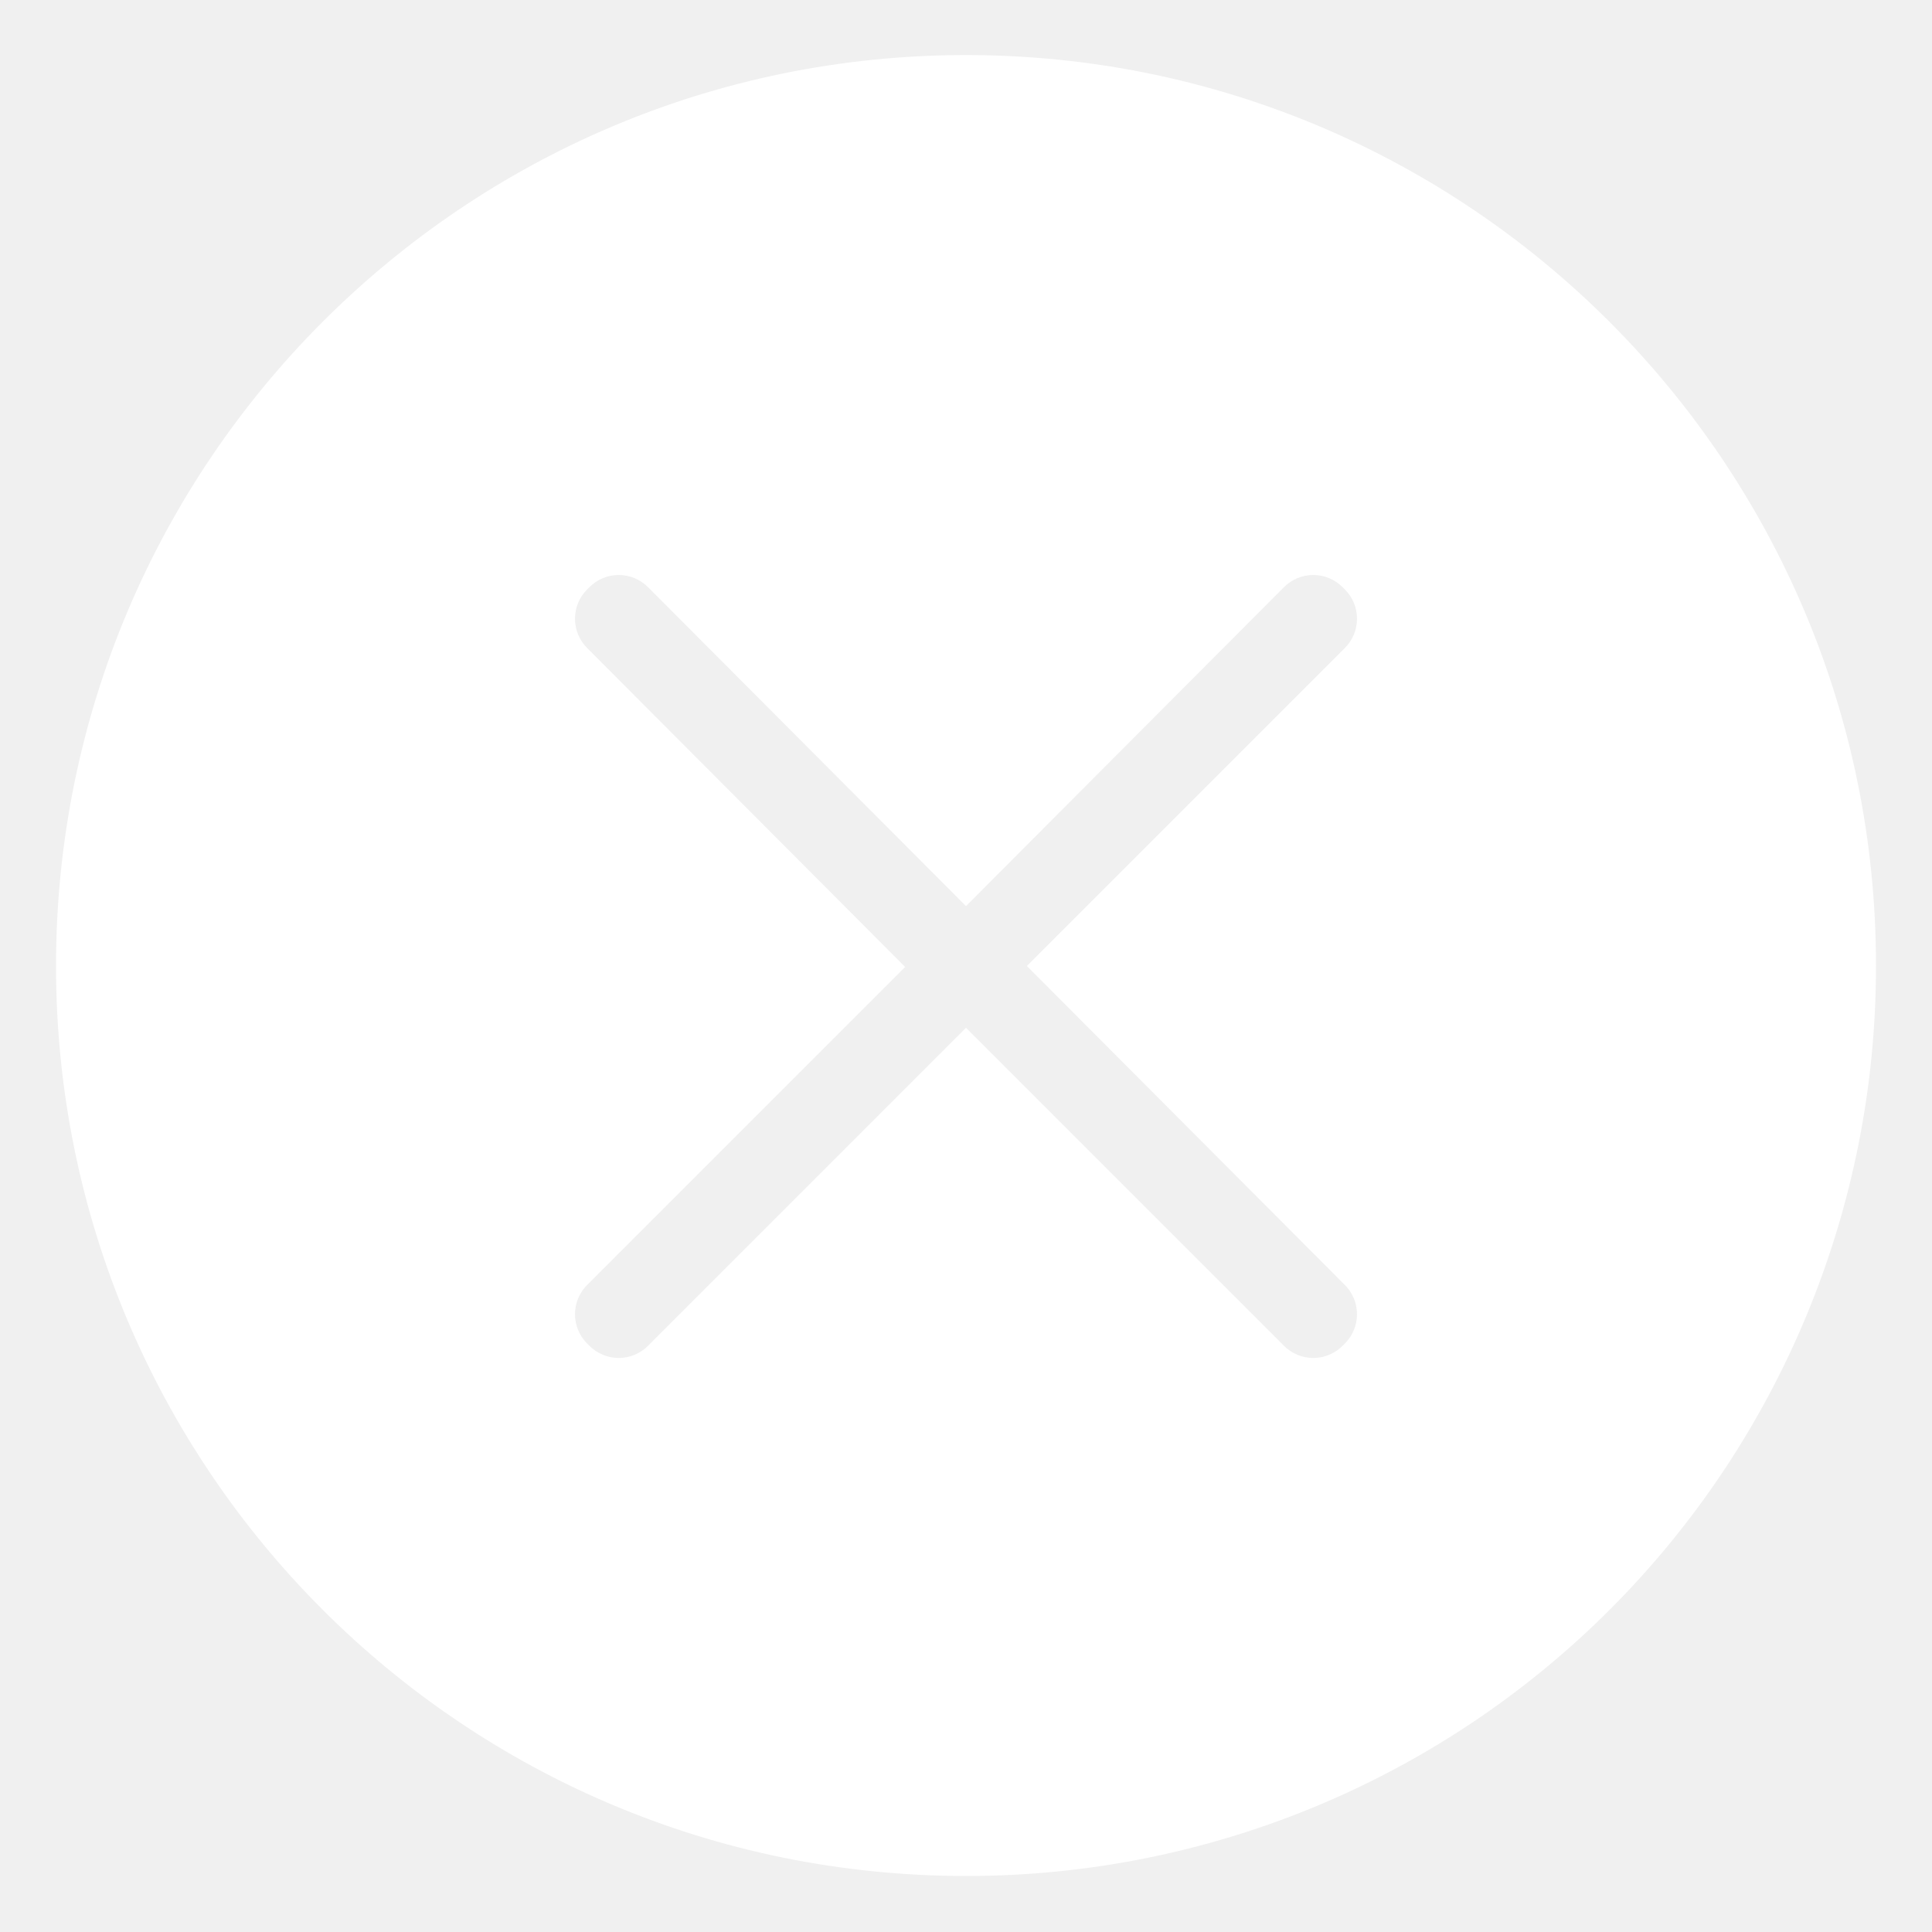
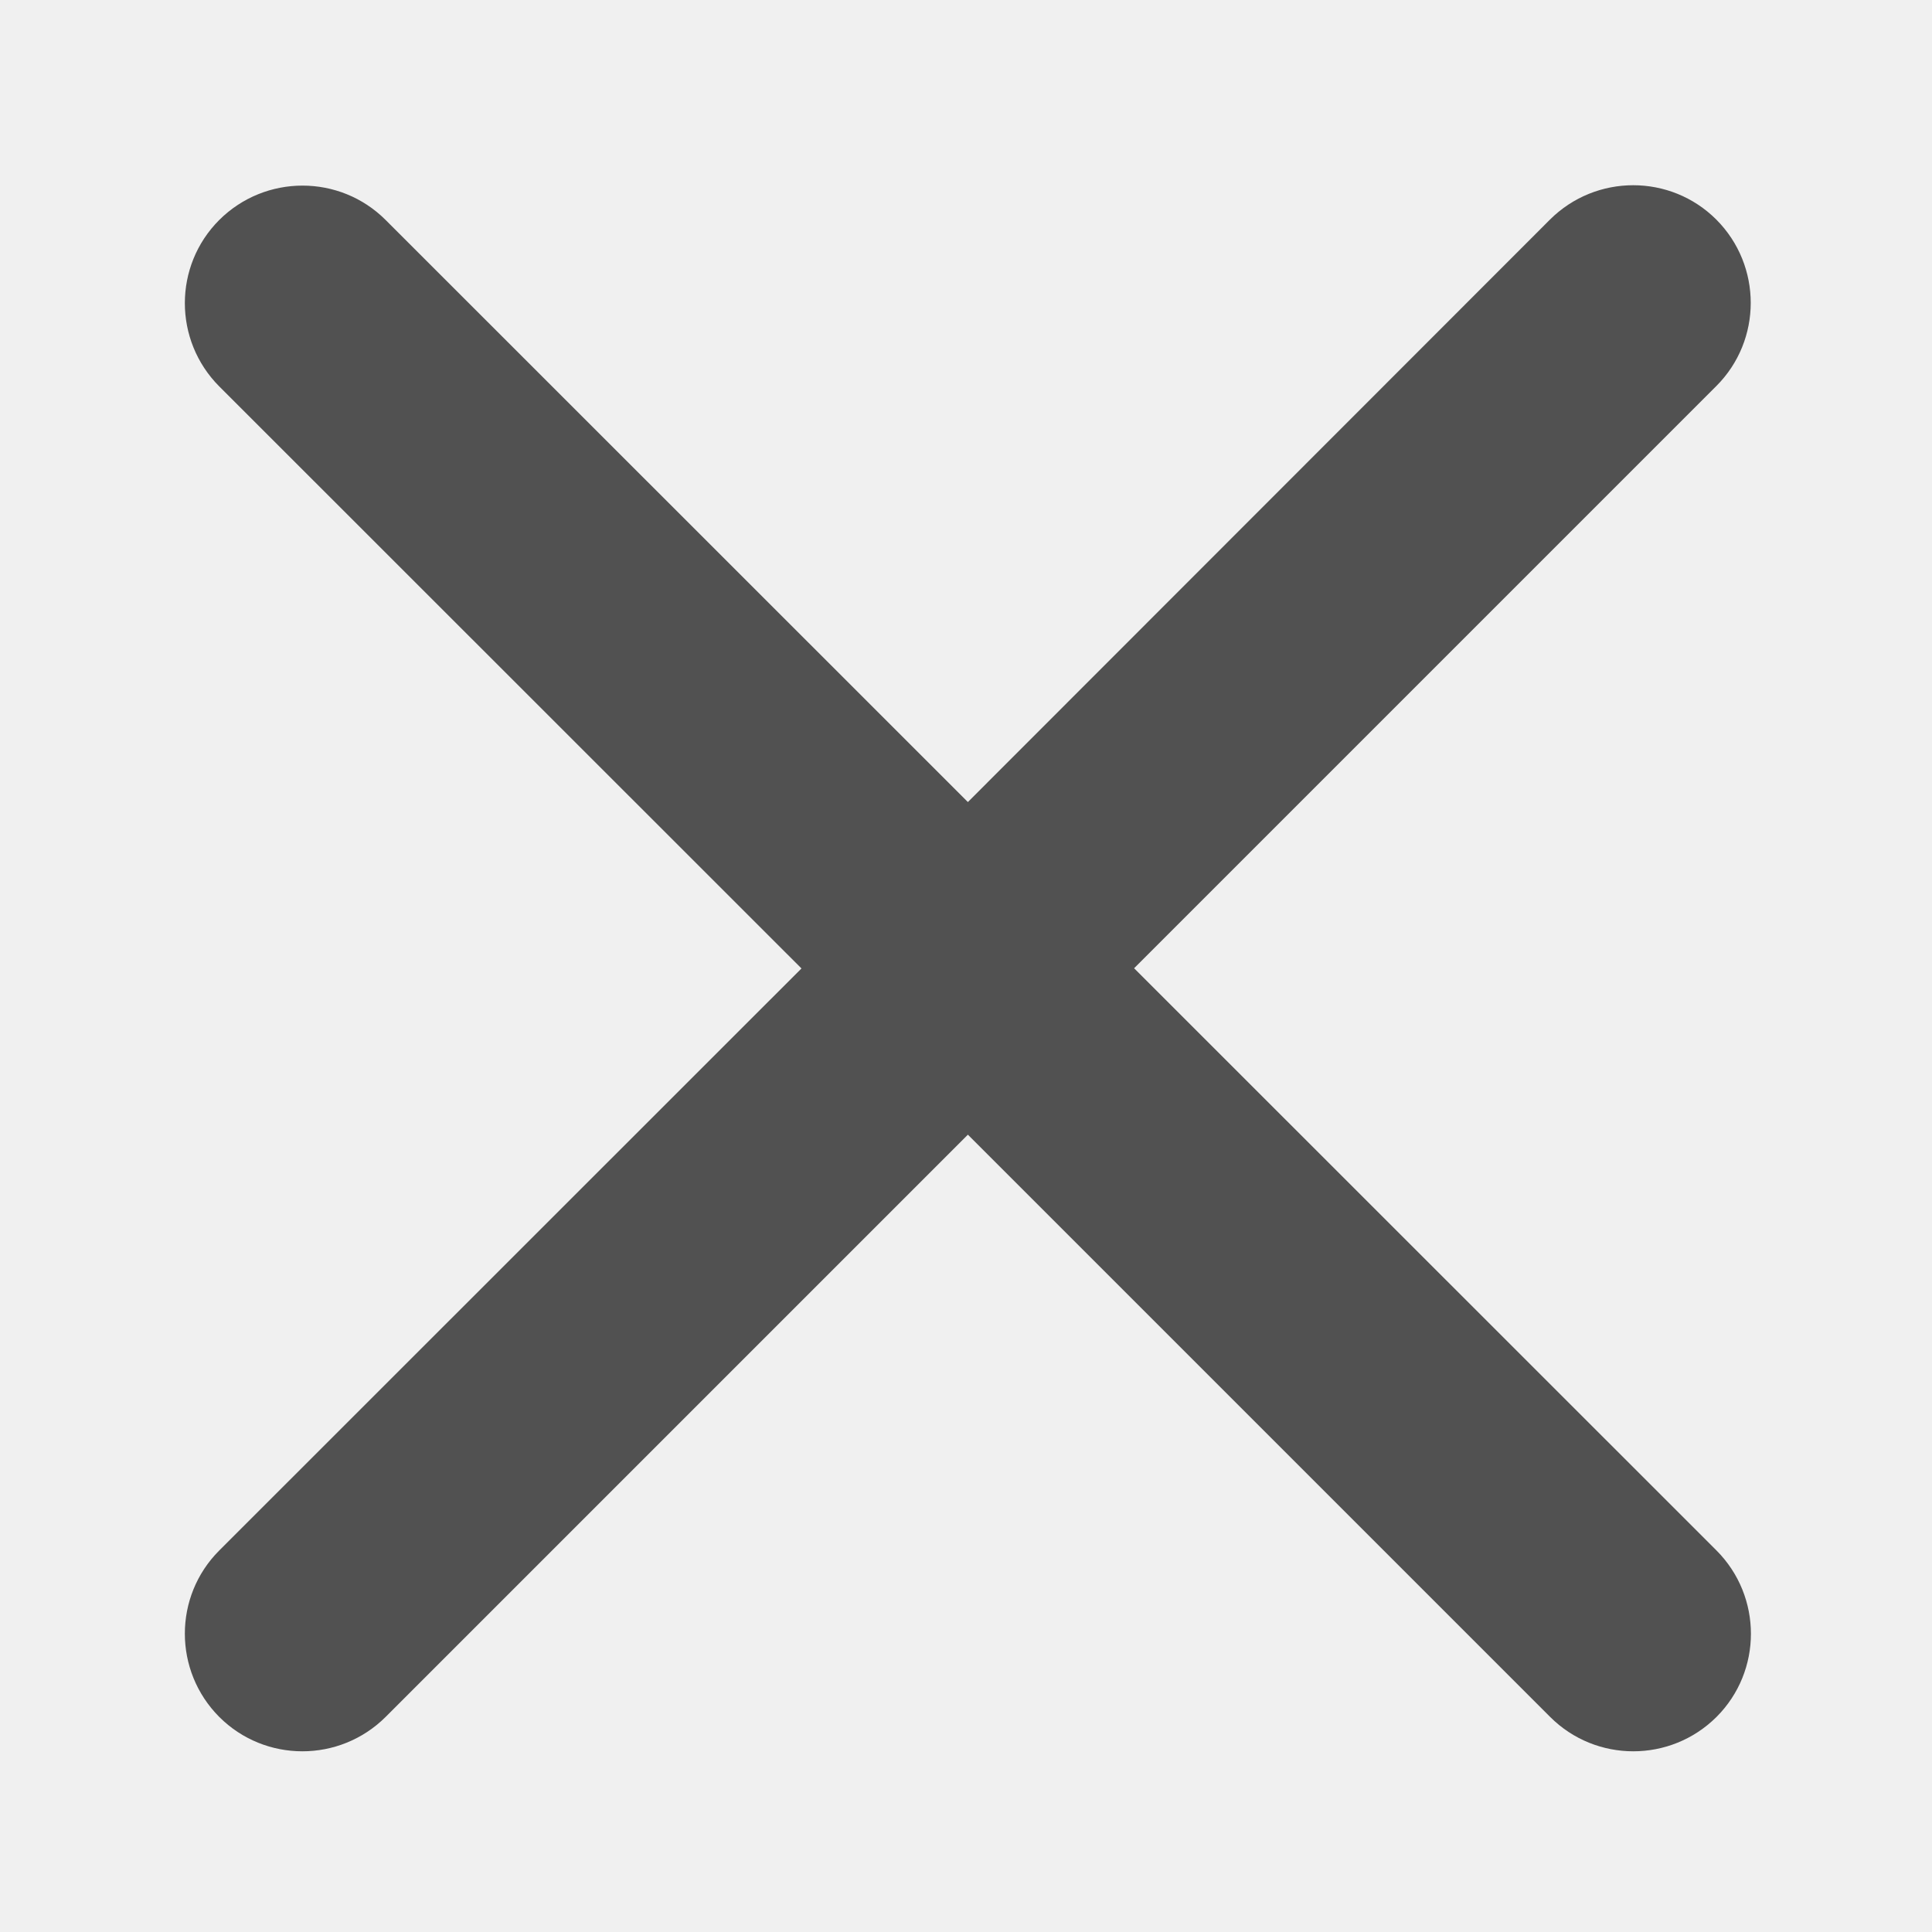
- <svg xmlns="http://www.w3.org/2000/svg" t="1591667190947" class="icon" viewBox="0 0 1024 1024" version="1.1" p-id="47245" width="32" height="32">
+ <svg xmlns="http://www.w3.org/2000/svg" t="1591844176199" class="icon" viewBox="0 0 1024 1024" version="1.1" p-id="4505" width="32" height="32">
  <defs>
    <style type="text/css" />
  </defs>
-   <path d="M29.696 512C29.696 245.248 245.76 29.184 512 29.184s482.304 216.064 482.304 482.304V512A481.792 481.792 0 0 1 512 994.304C245.248 994.304 29.696 778.24 29.696 512z m514.56 0l168.448-168.448a21.923 21.923 0 0 0 0-31.232l-1.024-1.024a21.923 21.923 0 0 0-31.232 0L512 480.256l-168.448-168.96a21.923 21.923 0 0 0-31.232 0l-1.024 1.024a21.923 21.923 0 0 0 0 31.232l168.448 168.96L311.296 680.96a21.923 21.923 0 0 0 0 31.232l1.024 1.024a21.923 21.923 0 0 0 31.232 0L512 544.768l168.448 168.448a21.923 21.923 0 0 0 31.232 0l1.024-1.024a21.923 21.923 0 0 0 0-31.232L544.256 512z" fill="#ffffff" p-id="47246" />
+   <path d="M601.1 513.2l308.6-308.6c24.3-24.3 24.3-63.8 0-88.2-24.3-24.3-63.8-24.3-88.2 0L513 425.1 204.4 116.6c-24.3-24.3-63.8-24.3-88.2 0-24.3 24.3-24.3 63.8 0 88.2l308.6 308.5-308.6 308.5c-24.3 24.3-24.3 63.8 0 88.2 24.3 24.3 63.8 24.3 88.2 0L513 601.4 821.6 910c24.3 24.3 63.8 24.3 88.2 0 24.3-24.3 24.3-63.8 0-88.2L601.1 513.2z" p-id="4506" fill="#515151" />
</svg>
